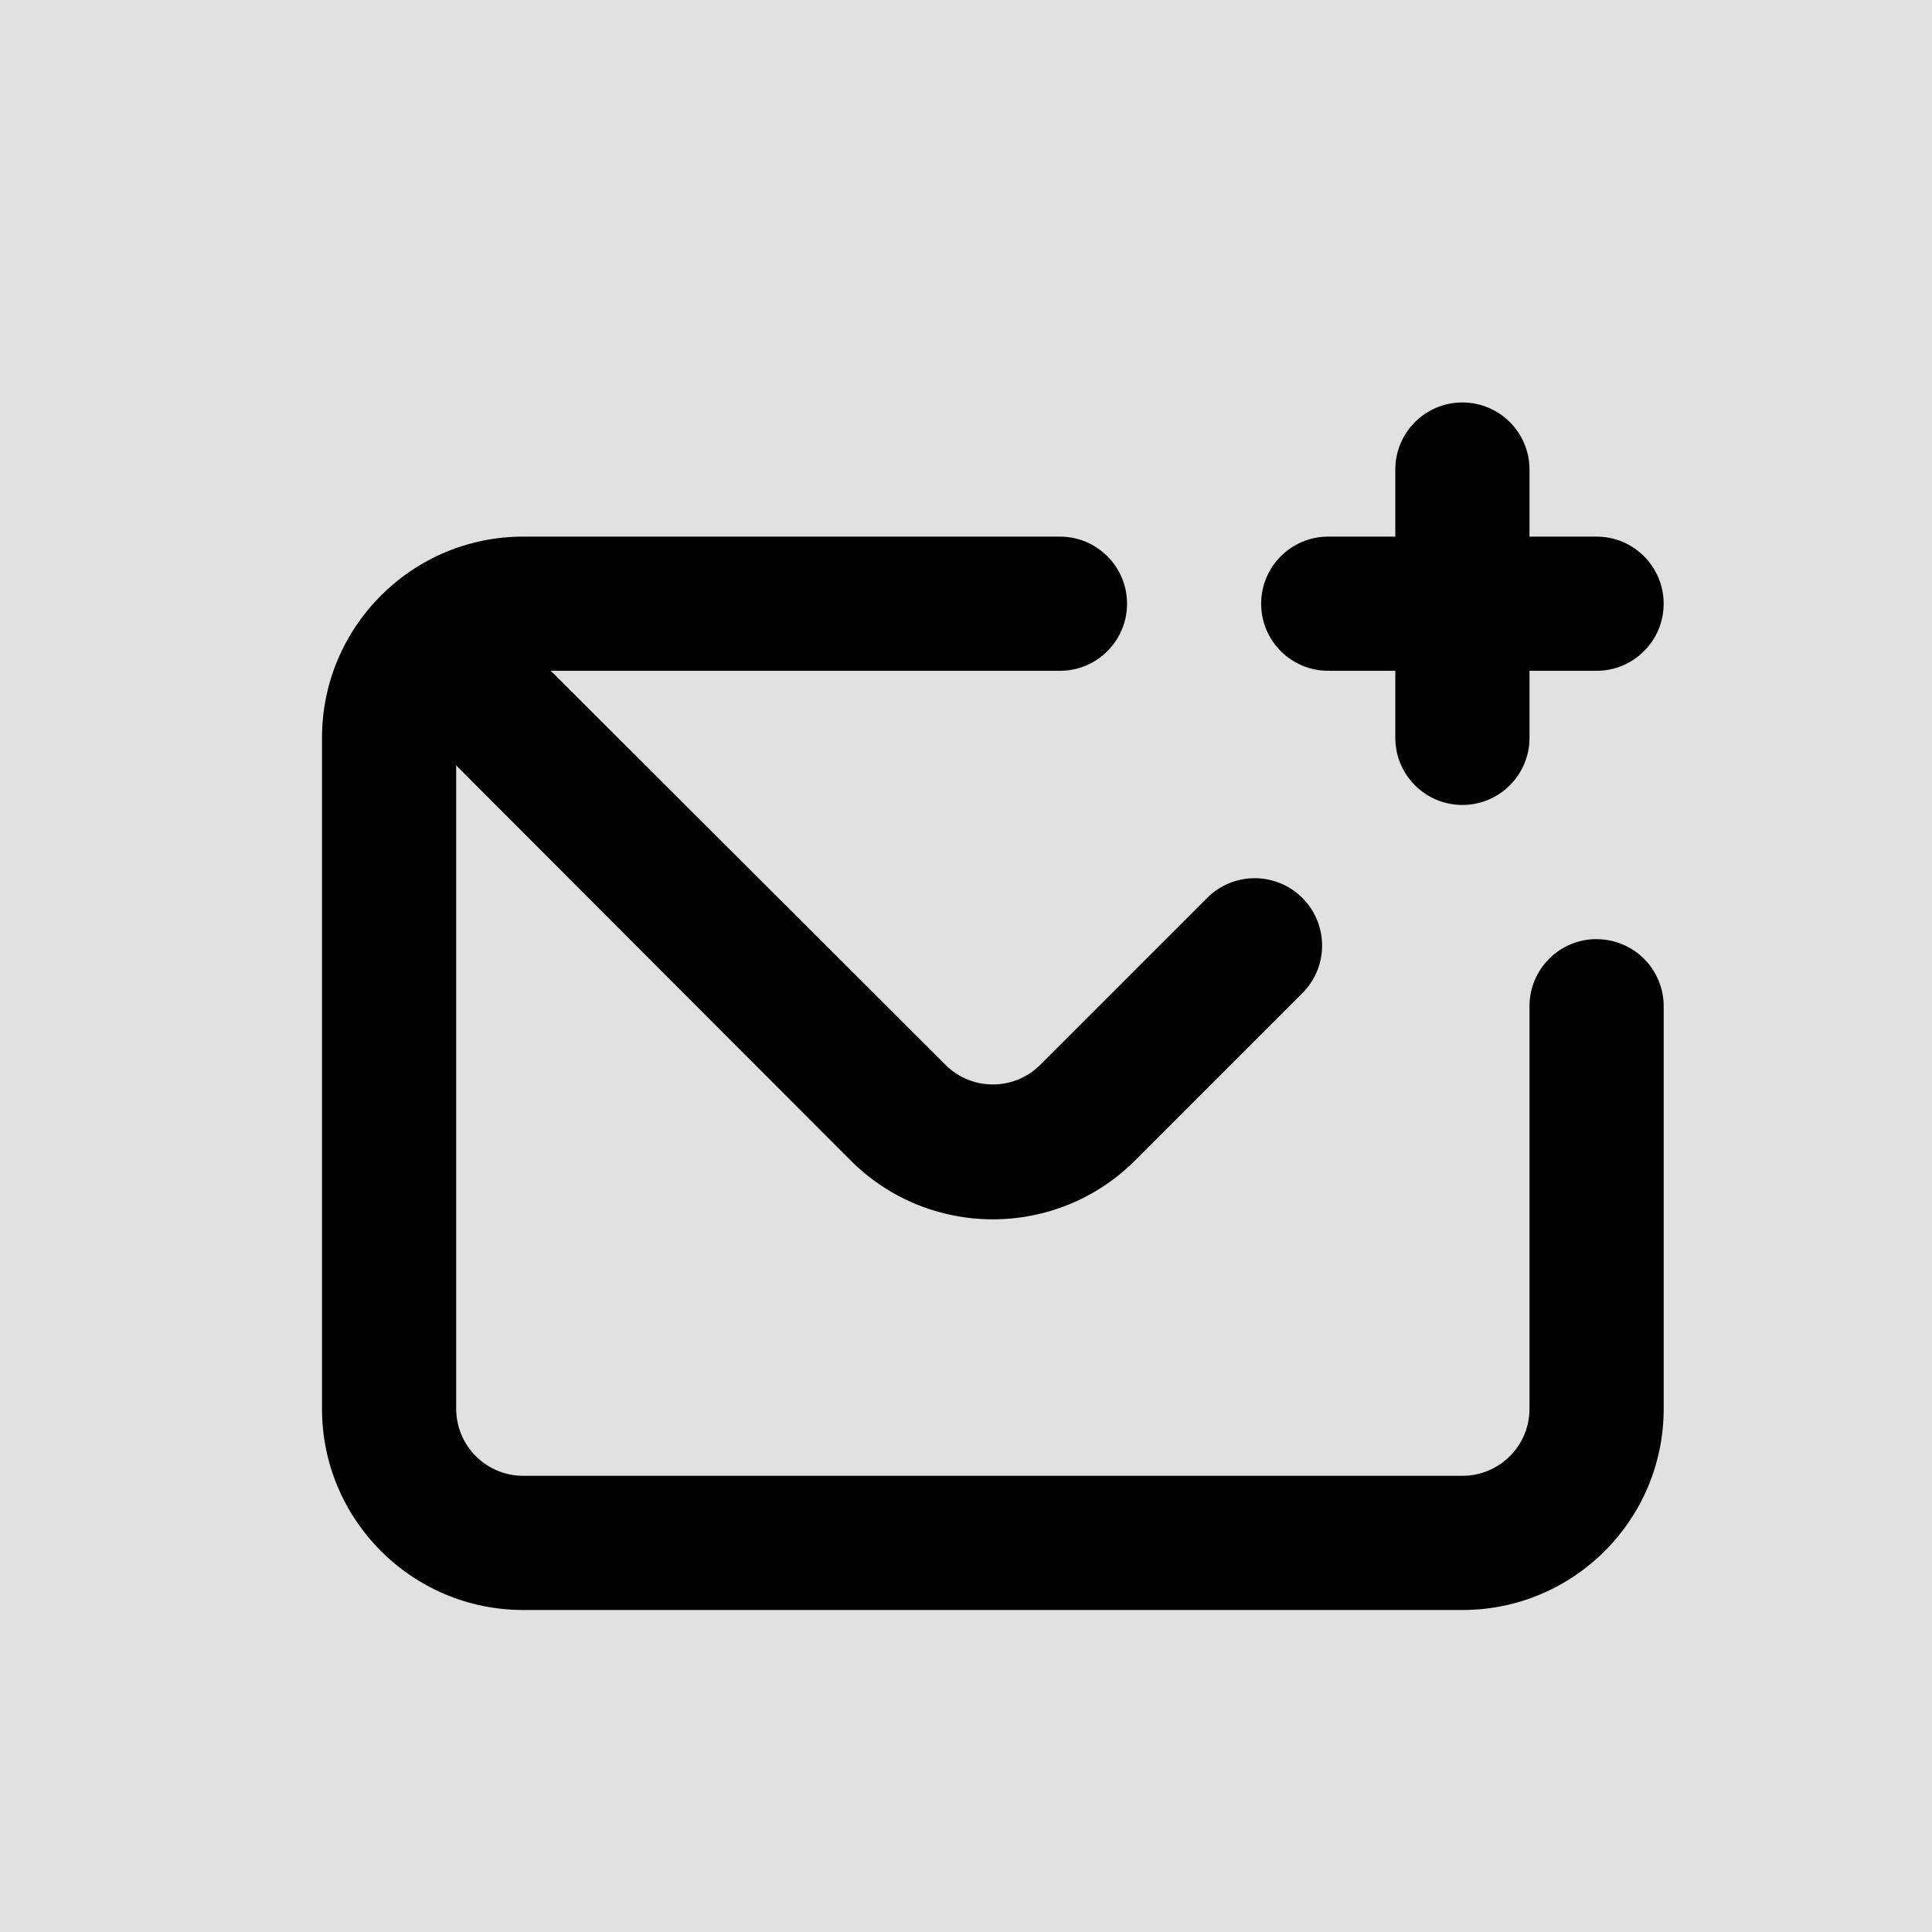
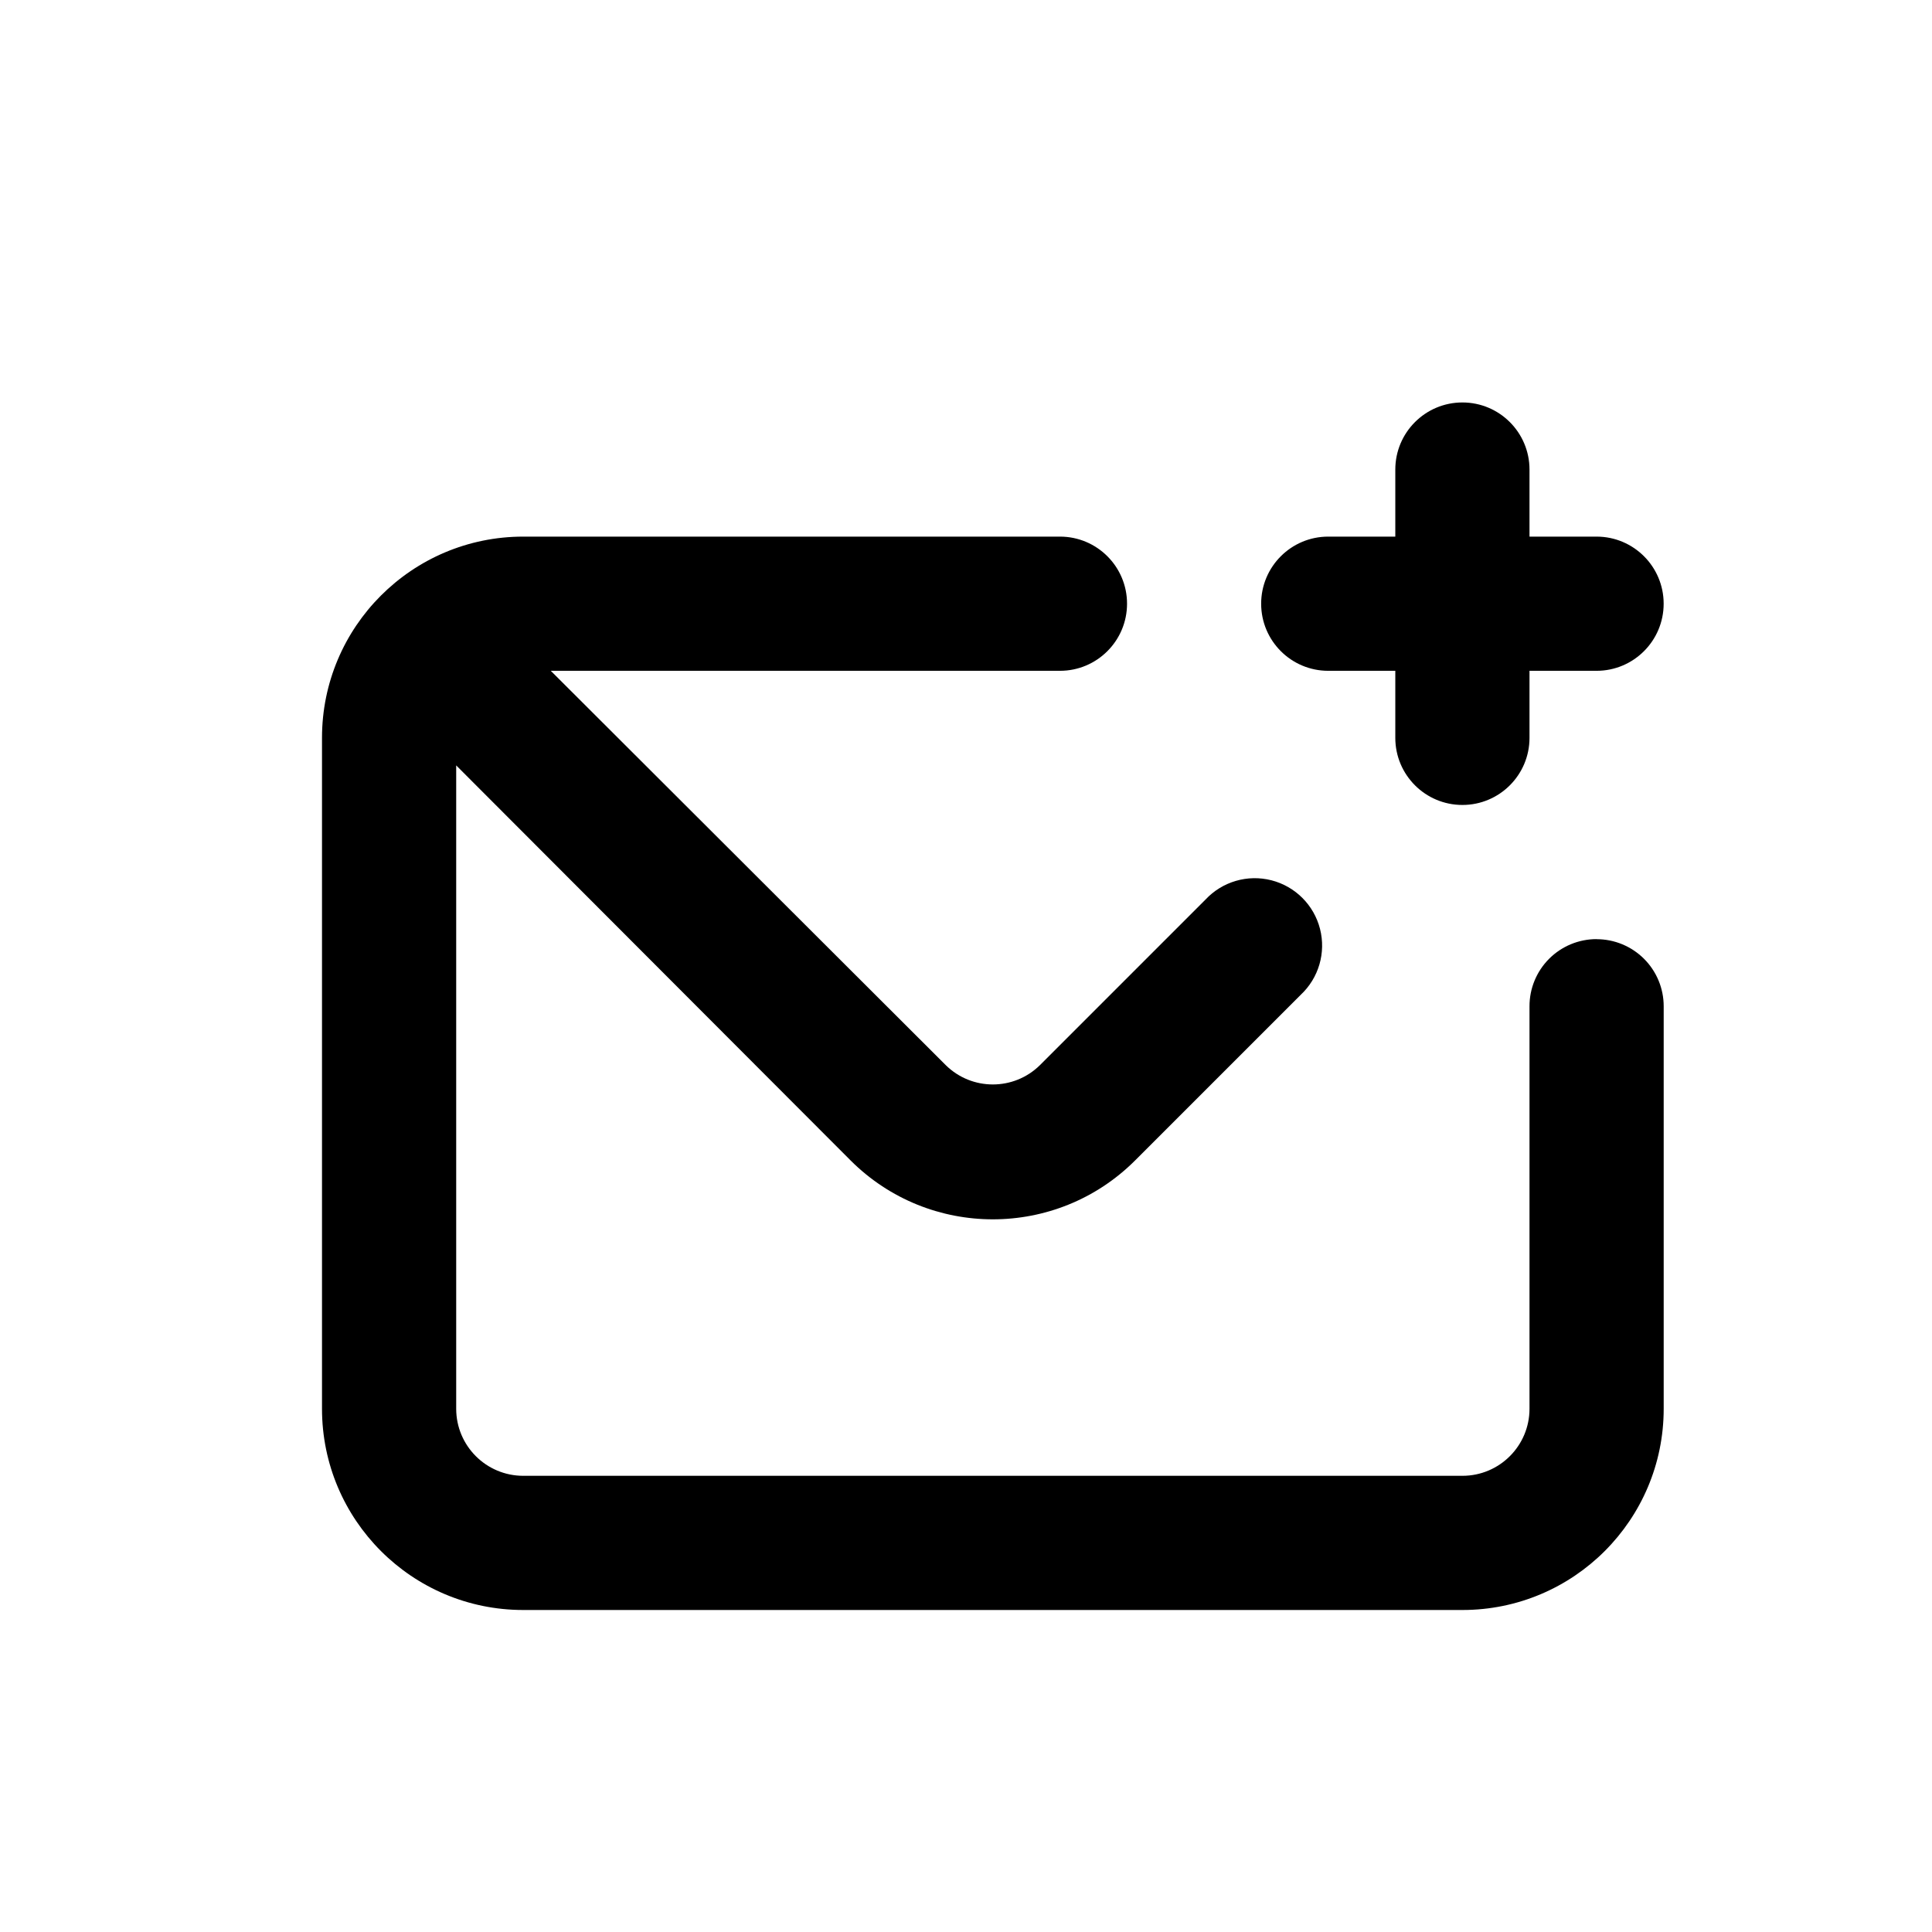
<svg xmlns="http://www.w3.org/2000/svg" id="Mail_plus" data-name="Mail plus" width="24" height="24" viewBox="0 0 24 24">
-   <rect id="Shape" width="24" height="24" opacity="0.12" />
+   <rect id="Shape" width="24" height="24" opacity="0" />
  <path id="envelope-add" d="M14.5,6.333h.833v.833a.833.833,0,0,0,1.667,0V6.333h.833a.833.833,0,1,0,0-1.667H17V3.833a.833.833,0,0,0-1.667,0v.833H14.5a.833.833,0,1,0,0,1.667Zm3.333,3.333A.833.833,0,0,0,17,10.5v5a.833.833,0,0,1-.833.833H4.5a.833.833,0,0,1-.833-.833V7.508l4.9,4.908a2.5,2.5,0,0,0,3.533,0l2.058-2.058a.837.837,0,1,0-1.183-1.183l-2.058,2.058a.833.833,0,0,1-1.167,0l-4.908-4.9h6.325a.833.833,0,1,0,0-1.667H4.5A2.5,2.5,0,0,0,2,7.167V15.5A2.5,2.5,0,0,0,4.5,18H16.167a2.5,2.5,0,0,0,2.5-2.5v-5A.833.833,0,0,0,17.833,9.667Z" transform="translate(2 2)" />
</svg>
